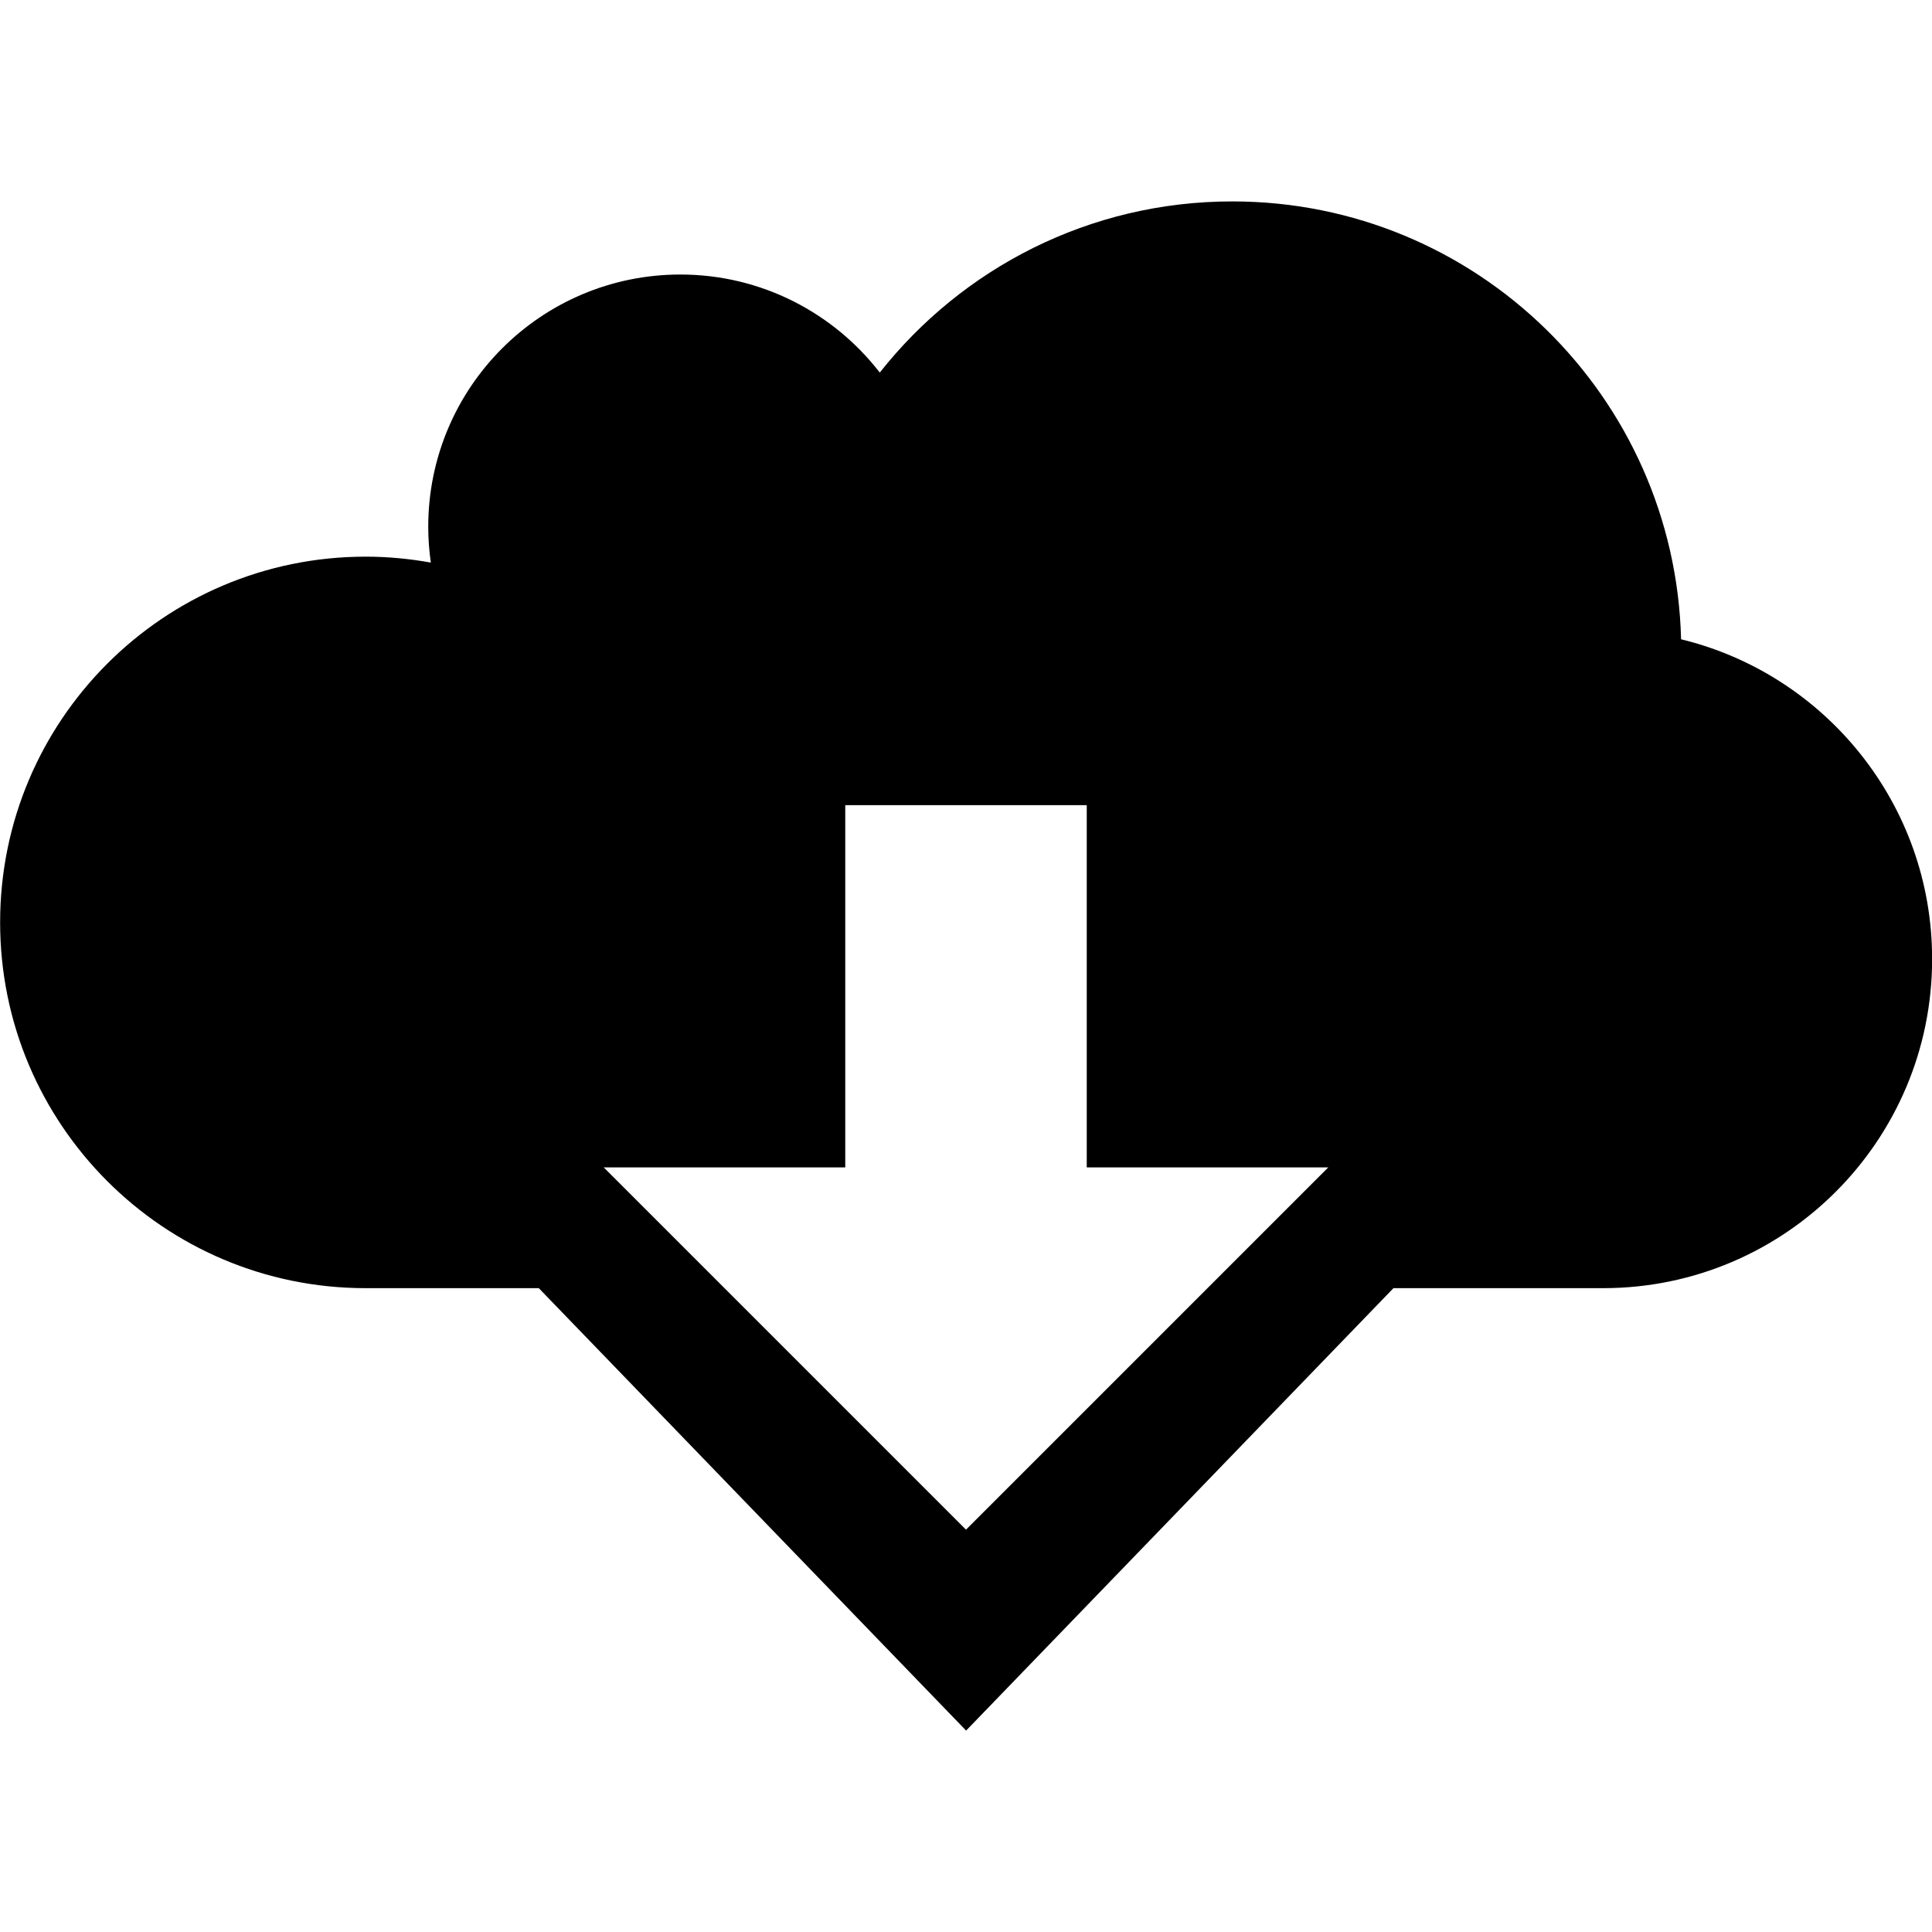
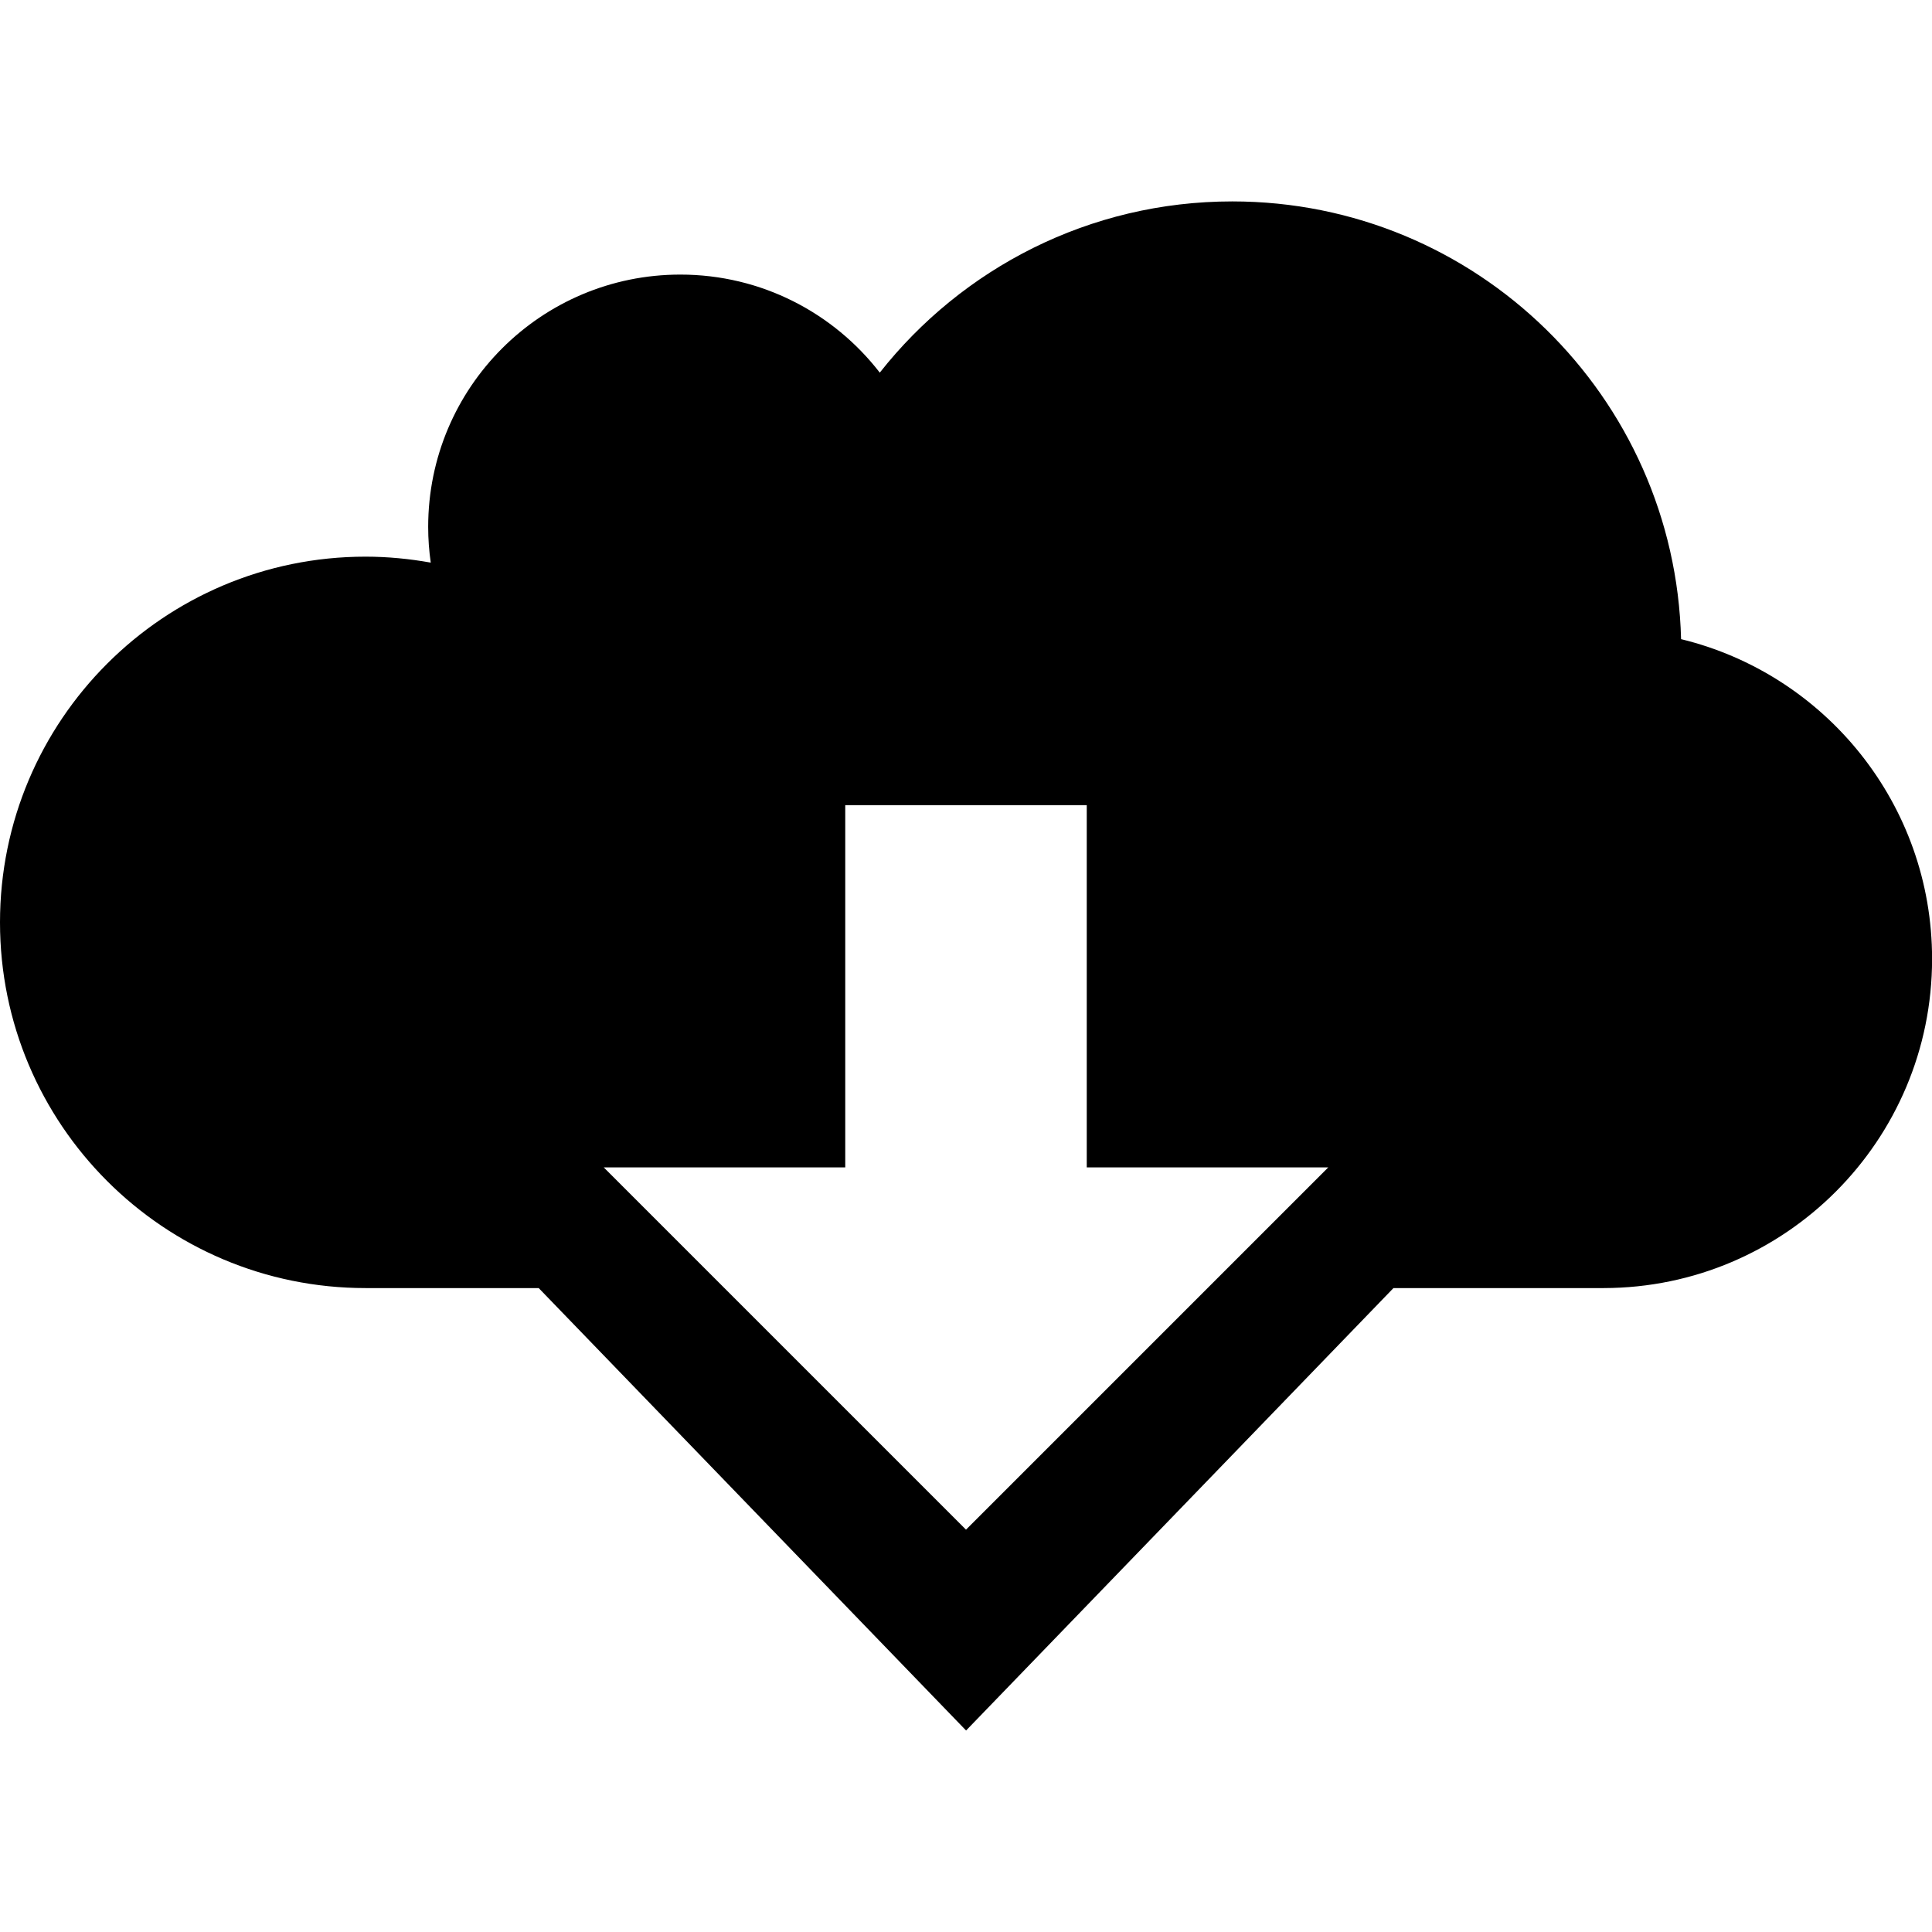
- <svg xmlns="http://www.w3.org/2000/svg" version="1.1" width="32" height="32" viewBox="0 0 32 32">
-   <path d="M27.844 10.588c-0.101-4.022-3.389-7.252-7.433-7.252-2.369 0-4.477 1.109-5.839 2.835-0.764-0.987-1.959-1.624-3.303-1.624-2.307 0-4.176 1.871-4.176 4.179 0 0.201 0.015 0.399 0.043 0.592-0.351-0.063-0.711-0.098-1.080-0.098-3.344-0-6.054 2.712-6.054 6.058s2.71 6.058 6.054 6.058h2.868l7.078 7.328 7.078-7.328 3.484-0c3.004-0.006 5.438-2.444 5.438-5.451 0-2.565-1.771-4.716-4.156-5.296zM16 25.336l-6-6h4v-6h4v6h4l-6 6z" />
+ <svg xmlns="http://www.w3.org/2000/svg" version="1.1" width="24" height="24" viewBox="0 0 24 24">
+   <path d="M20.883 7.941c-0.076-3.016-2.542-5.439-5.575-5.439-1.776 0-3.358 0.832-4.379 2.127-0.573-0.741-1.469-1.218-2.478-1.218-1.73 0-3.132 1.403-3.132 3.134 0 0.151 0.011 0.299 0.032 0.444-0.263-0.047-0.534-0.074-0.81-0.074-2.508-0-4.541 2.034-4.541 4.543s2.033 4.543 4.541 4.543h2.151l5.309 5.496 5.309-5.496 2.613-0c2.253-0.004 4.078-1.833 4.078-4.089 0-1.924-1.328-3.537-3.117-3.972zM12 19.002l-4.5-4.5h3v-4.5h3v4.5h3l-4.5 4.5z" />
</svg>
